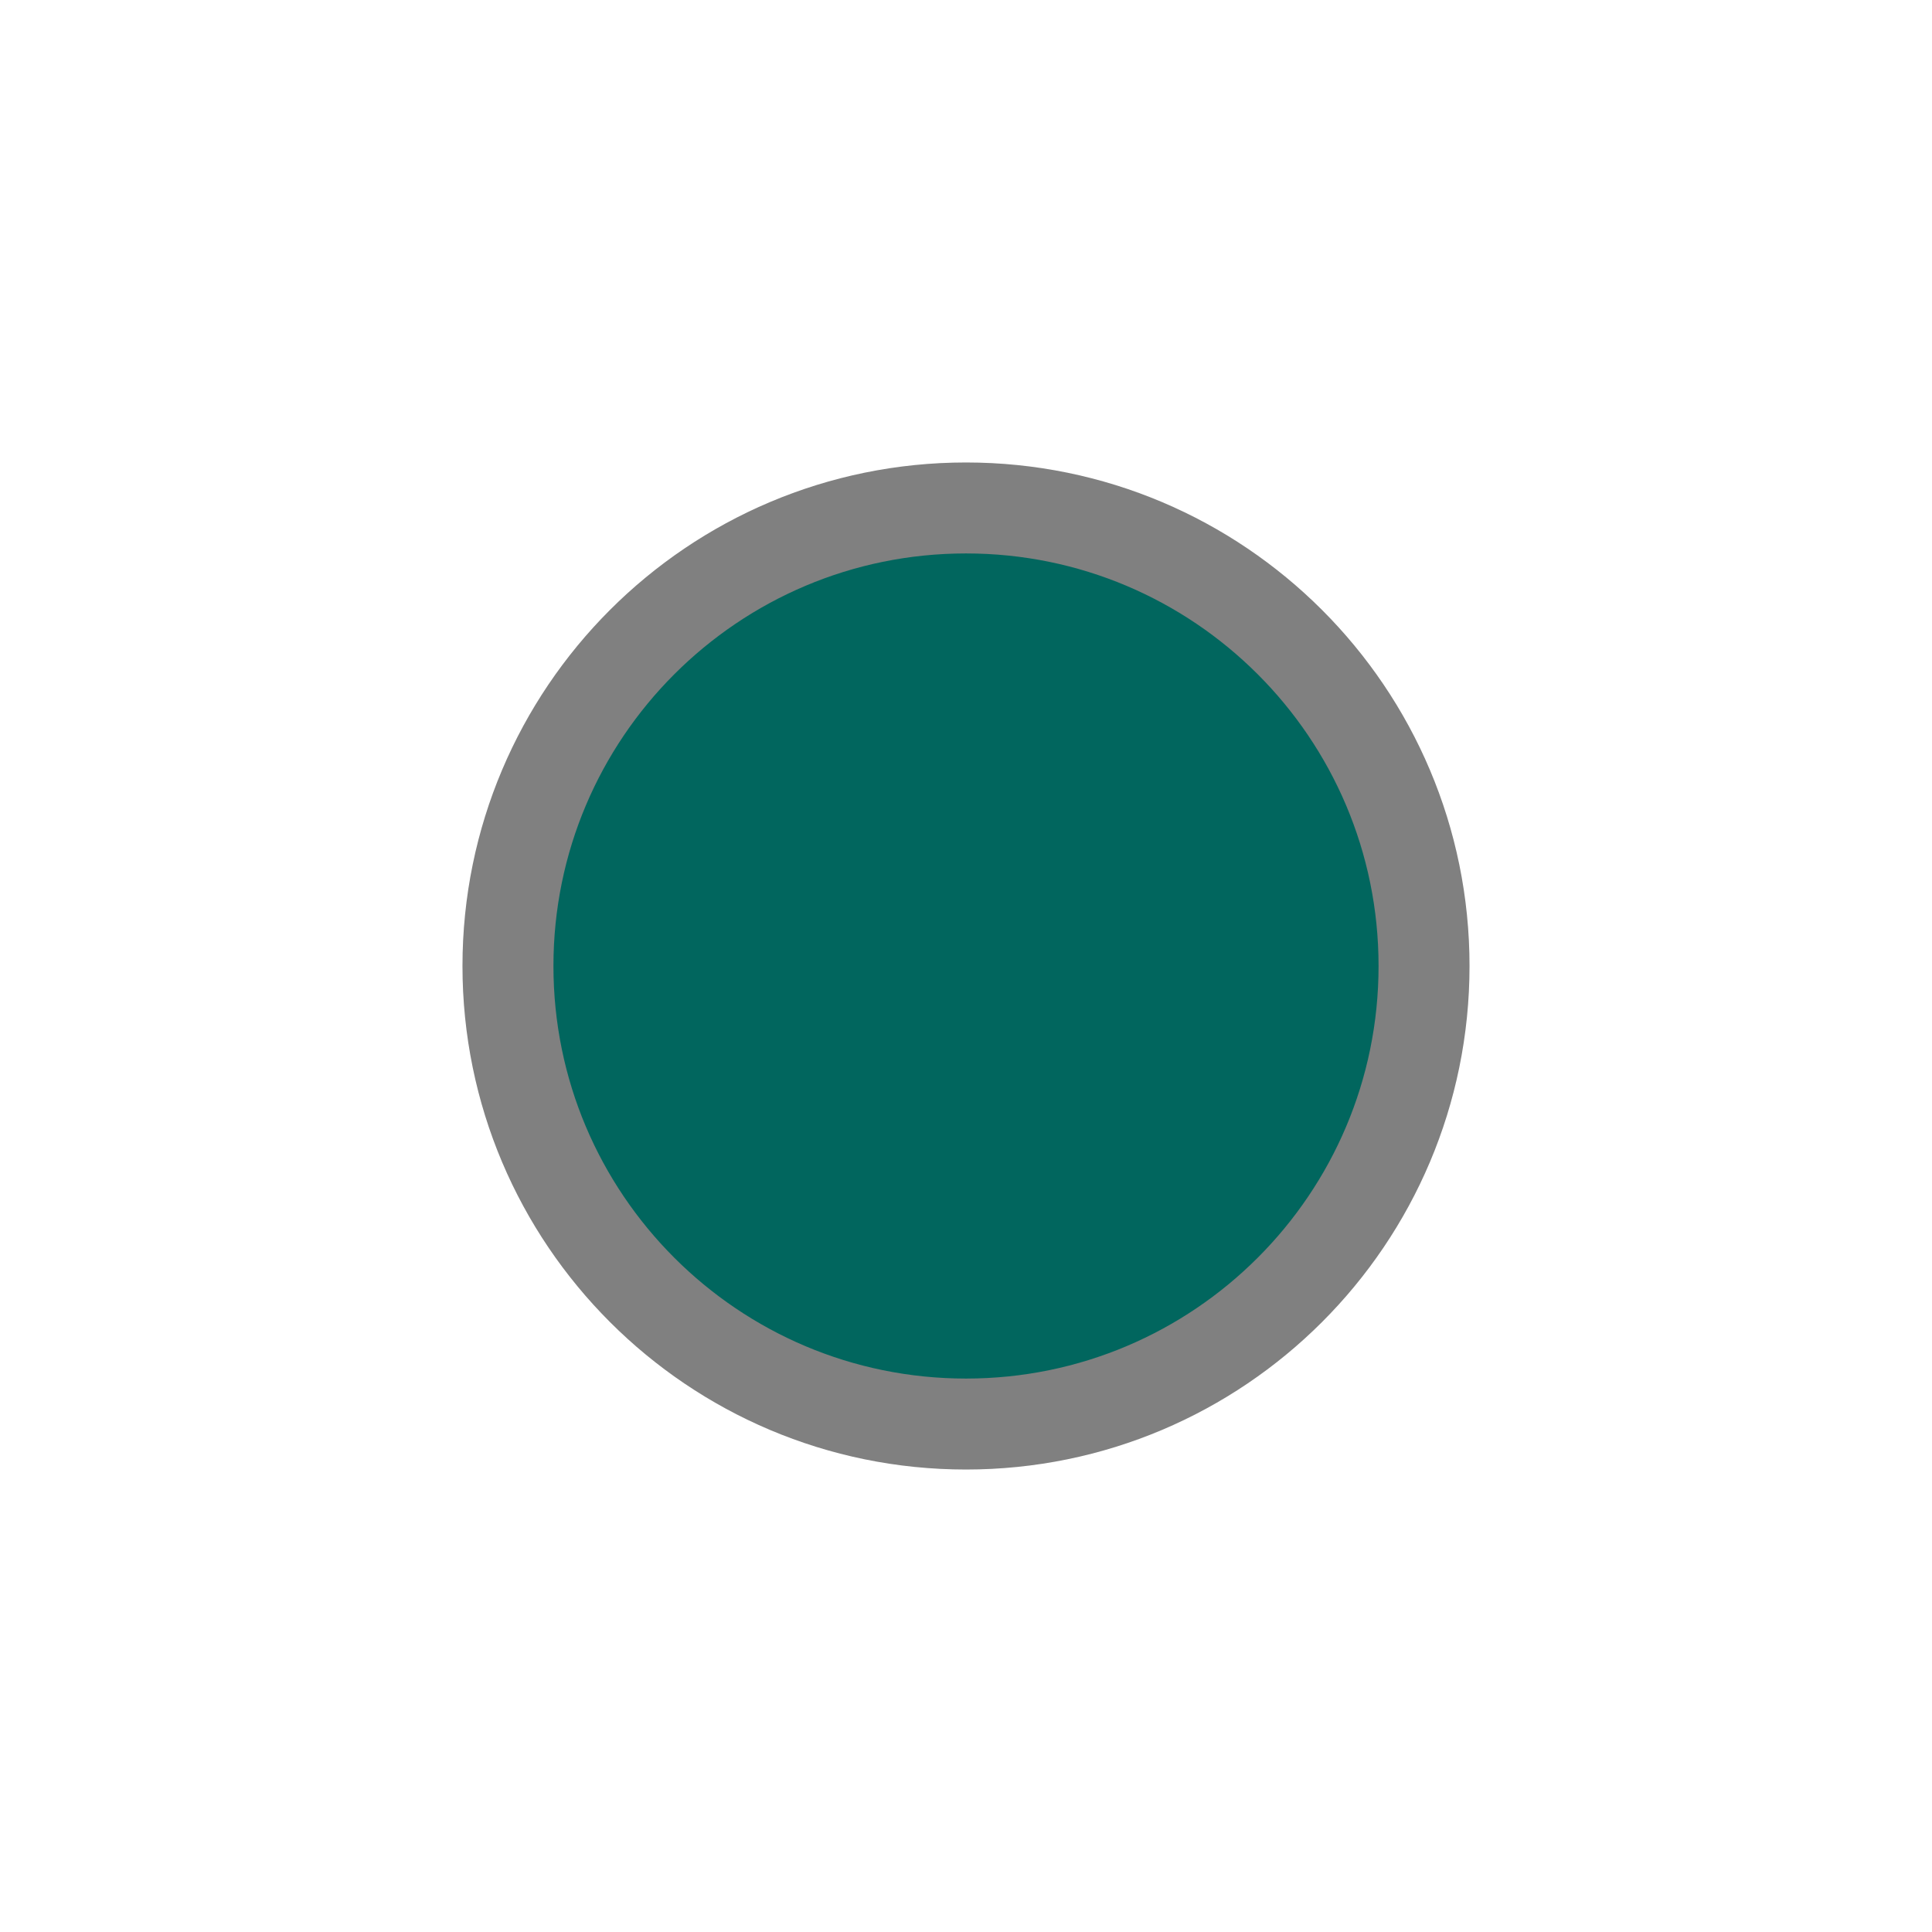
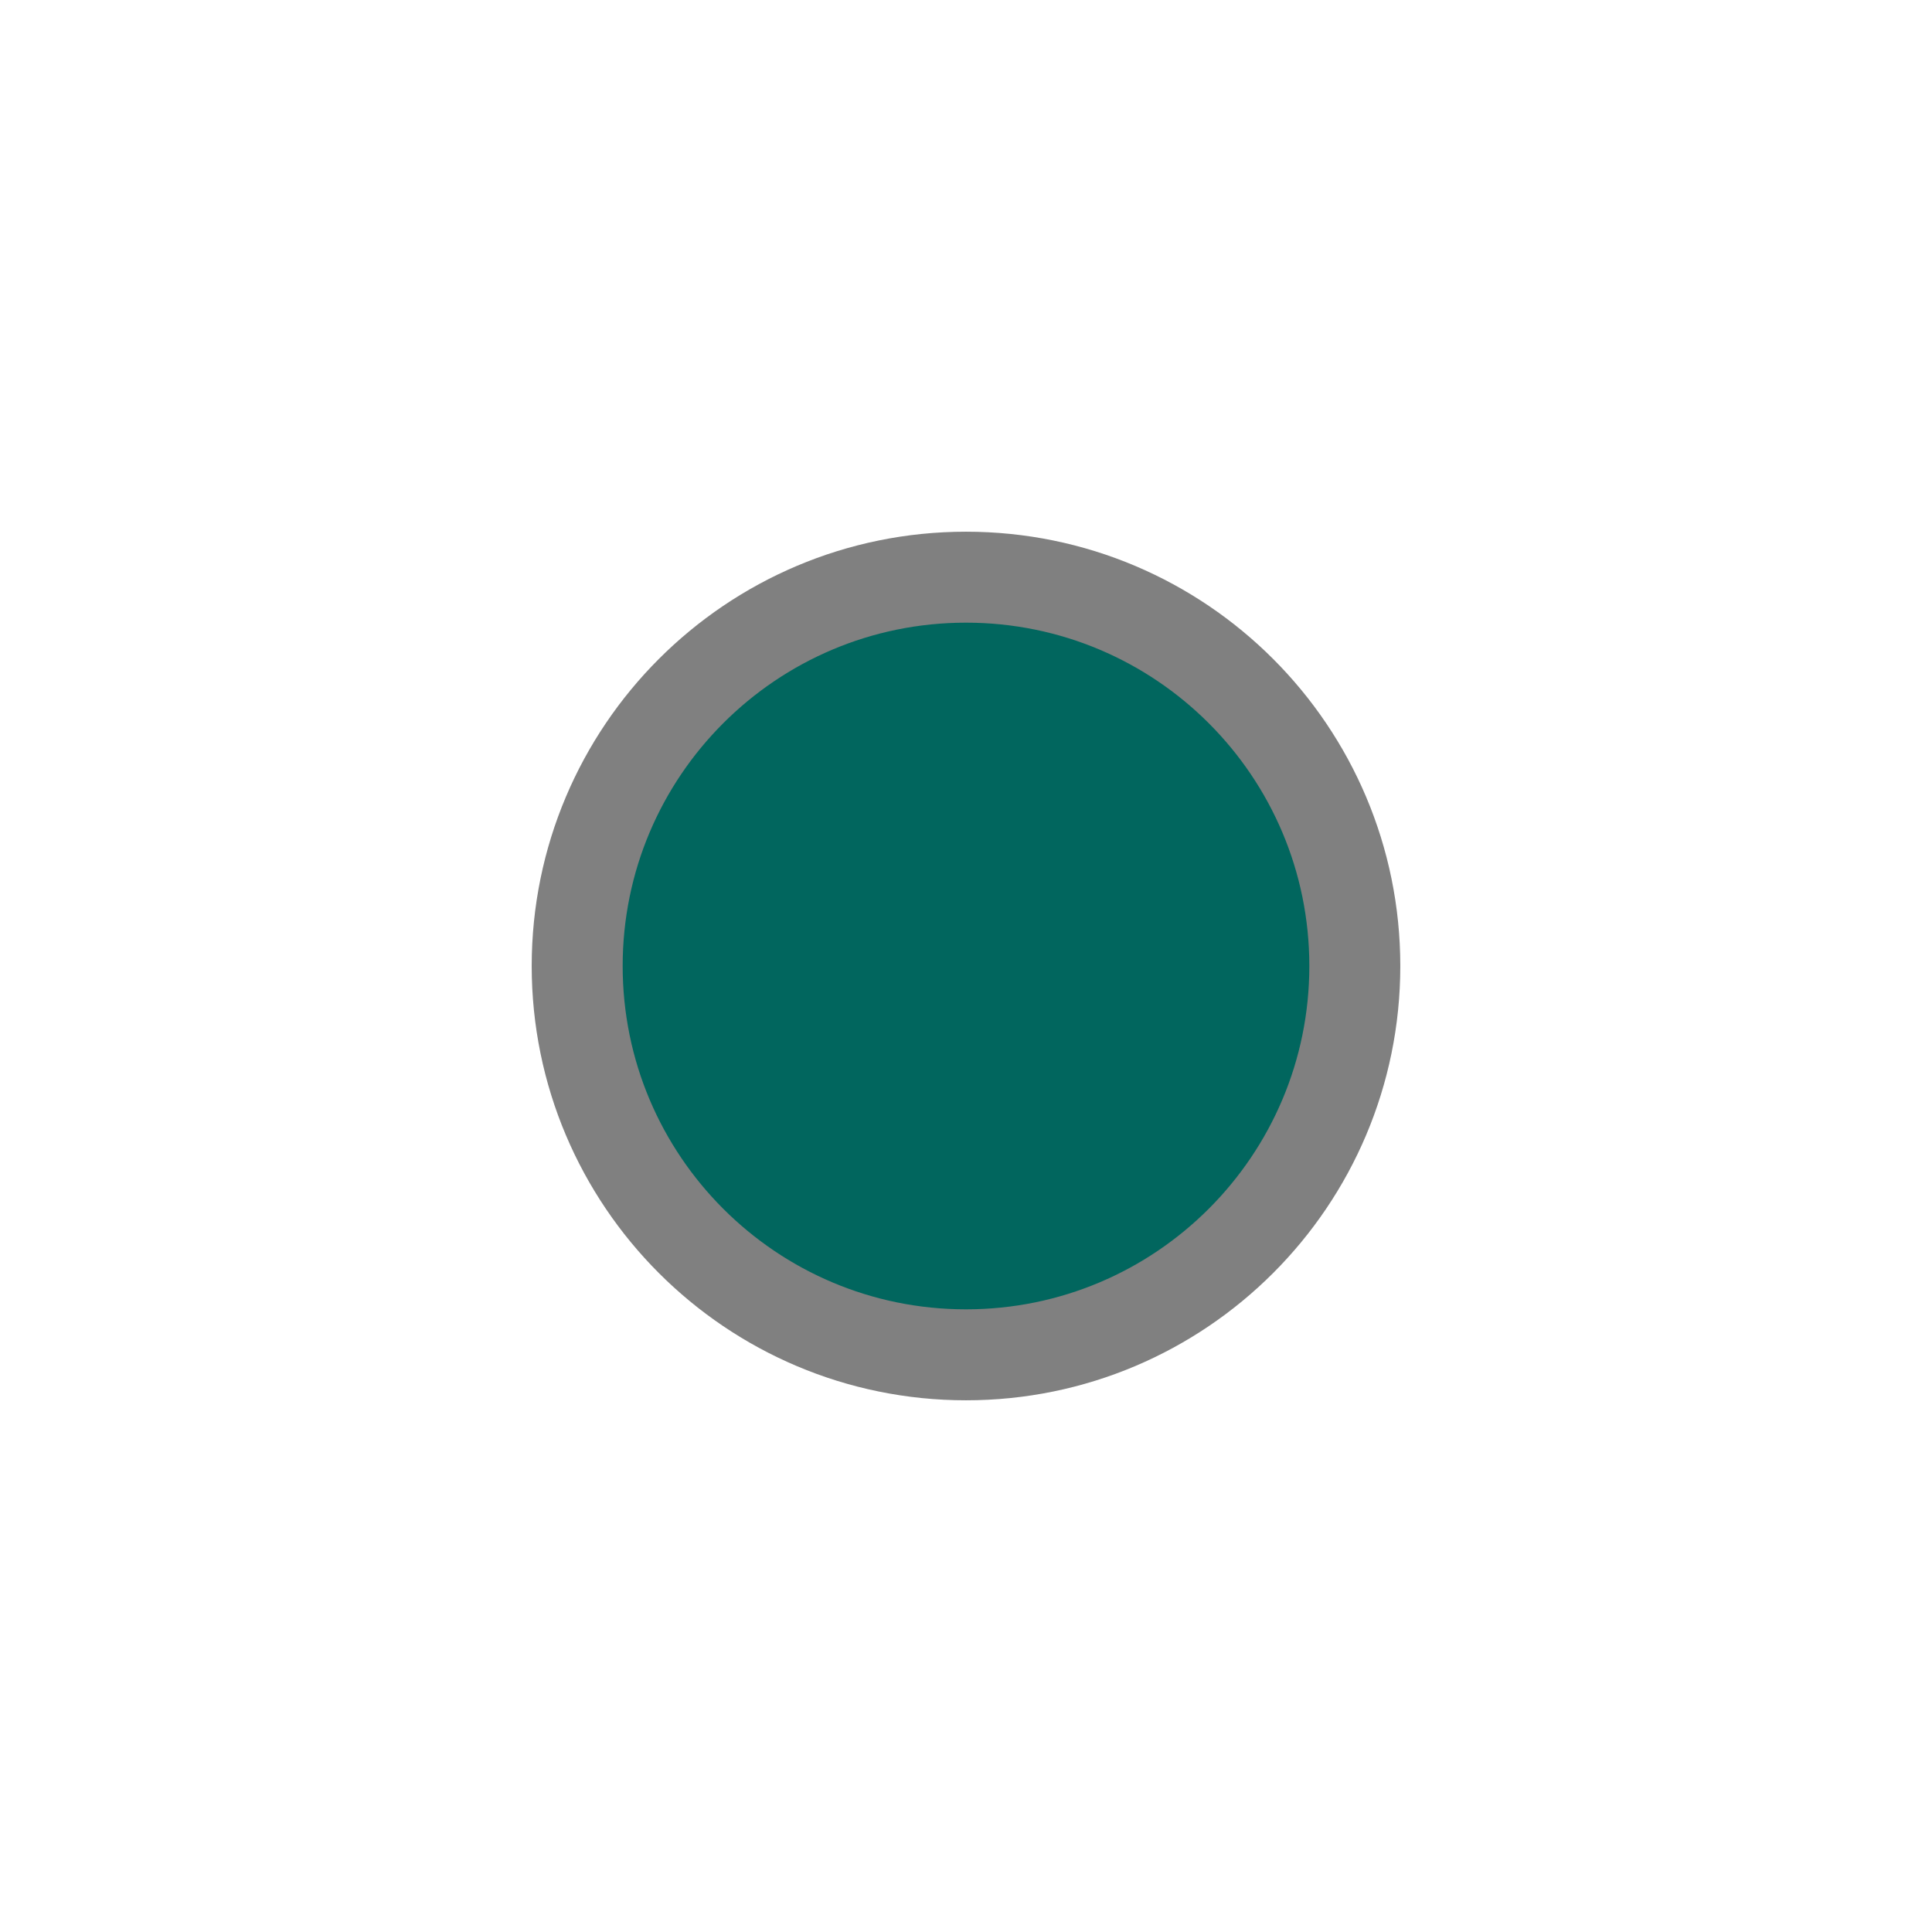
<svg xmlns="http://www.w3.org/2000/svg" class="svglite" width="24.00pt" height="24.00pt" viewBox="0 0 24.00 24.00">
  <defs>
    <style type="text/css">
    .svglite line, .svglite polyline, .svglite polygon, .svglite path, .svglite rect, .svglite circle {
      fill: none;
      stroke: #000000;
      stroke-linecap: round;
      stroke-linejoin: round;
      stroke-miterlimit: 10.00;
    }
    .svglite text {
      white-space: pre;
    }
  </style>
  </defs>
  <rect width="100%" height="100%" style="stroke: none; fill: none;" />
  <defs>
    <clipPath id="cpMC4wMHwyNC4wMHwwLjAwfDI0LjAw">
      <rect x="0.00" y="0.00" width="24.00" height="24.00" />
    </clipPath>
  </defs>
  <g clip-path="url(#cpMC4wMHwyNC4wMHwwLjAwfDI0LjAw)">
-     <circle cx="12.00" cy="12.00" r="5.69" style="stroke-width: 1.13; stroke: #808080; fill: #01665E;" />
+     <circle cx="12.00" cy="12.00" r="4.83" style="stroke-width: 1.13; stroke: #808080; fill: #01665E;" />
  </g>
</svg>
